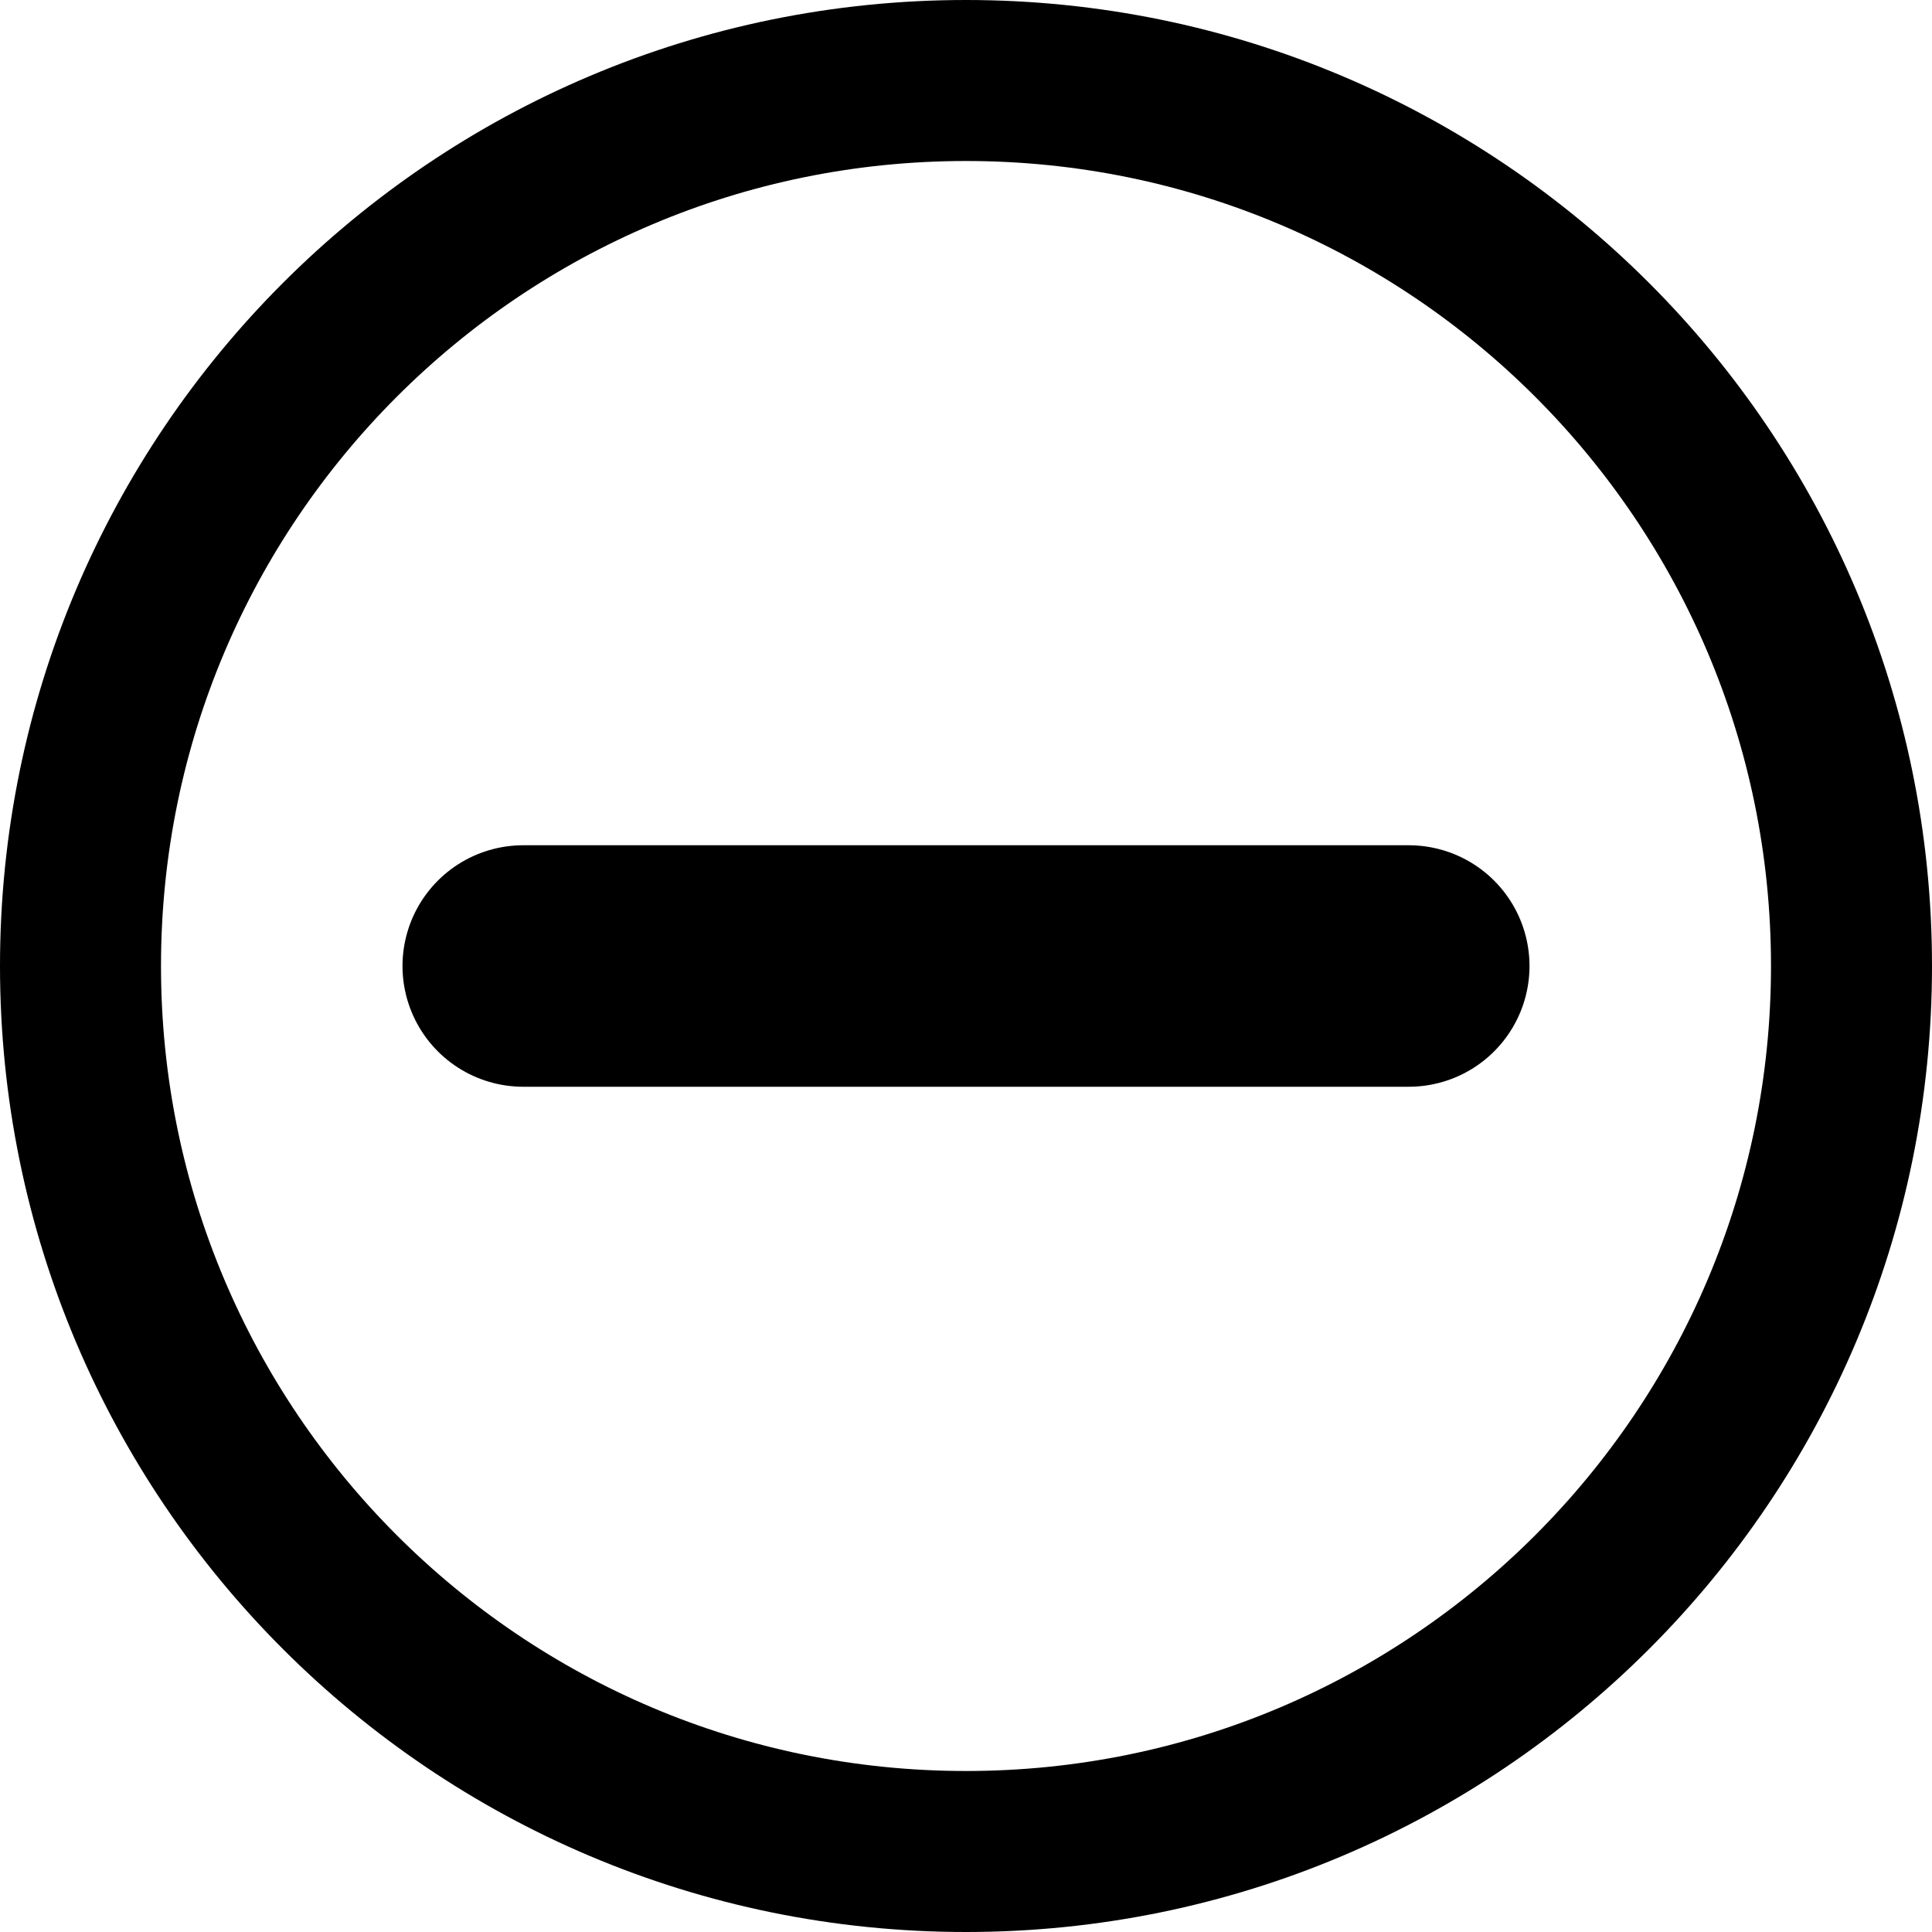
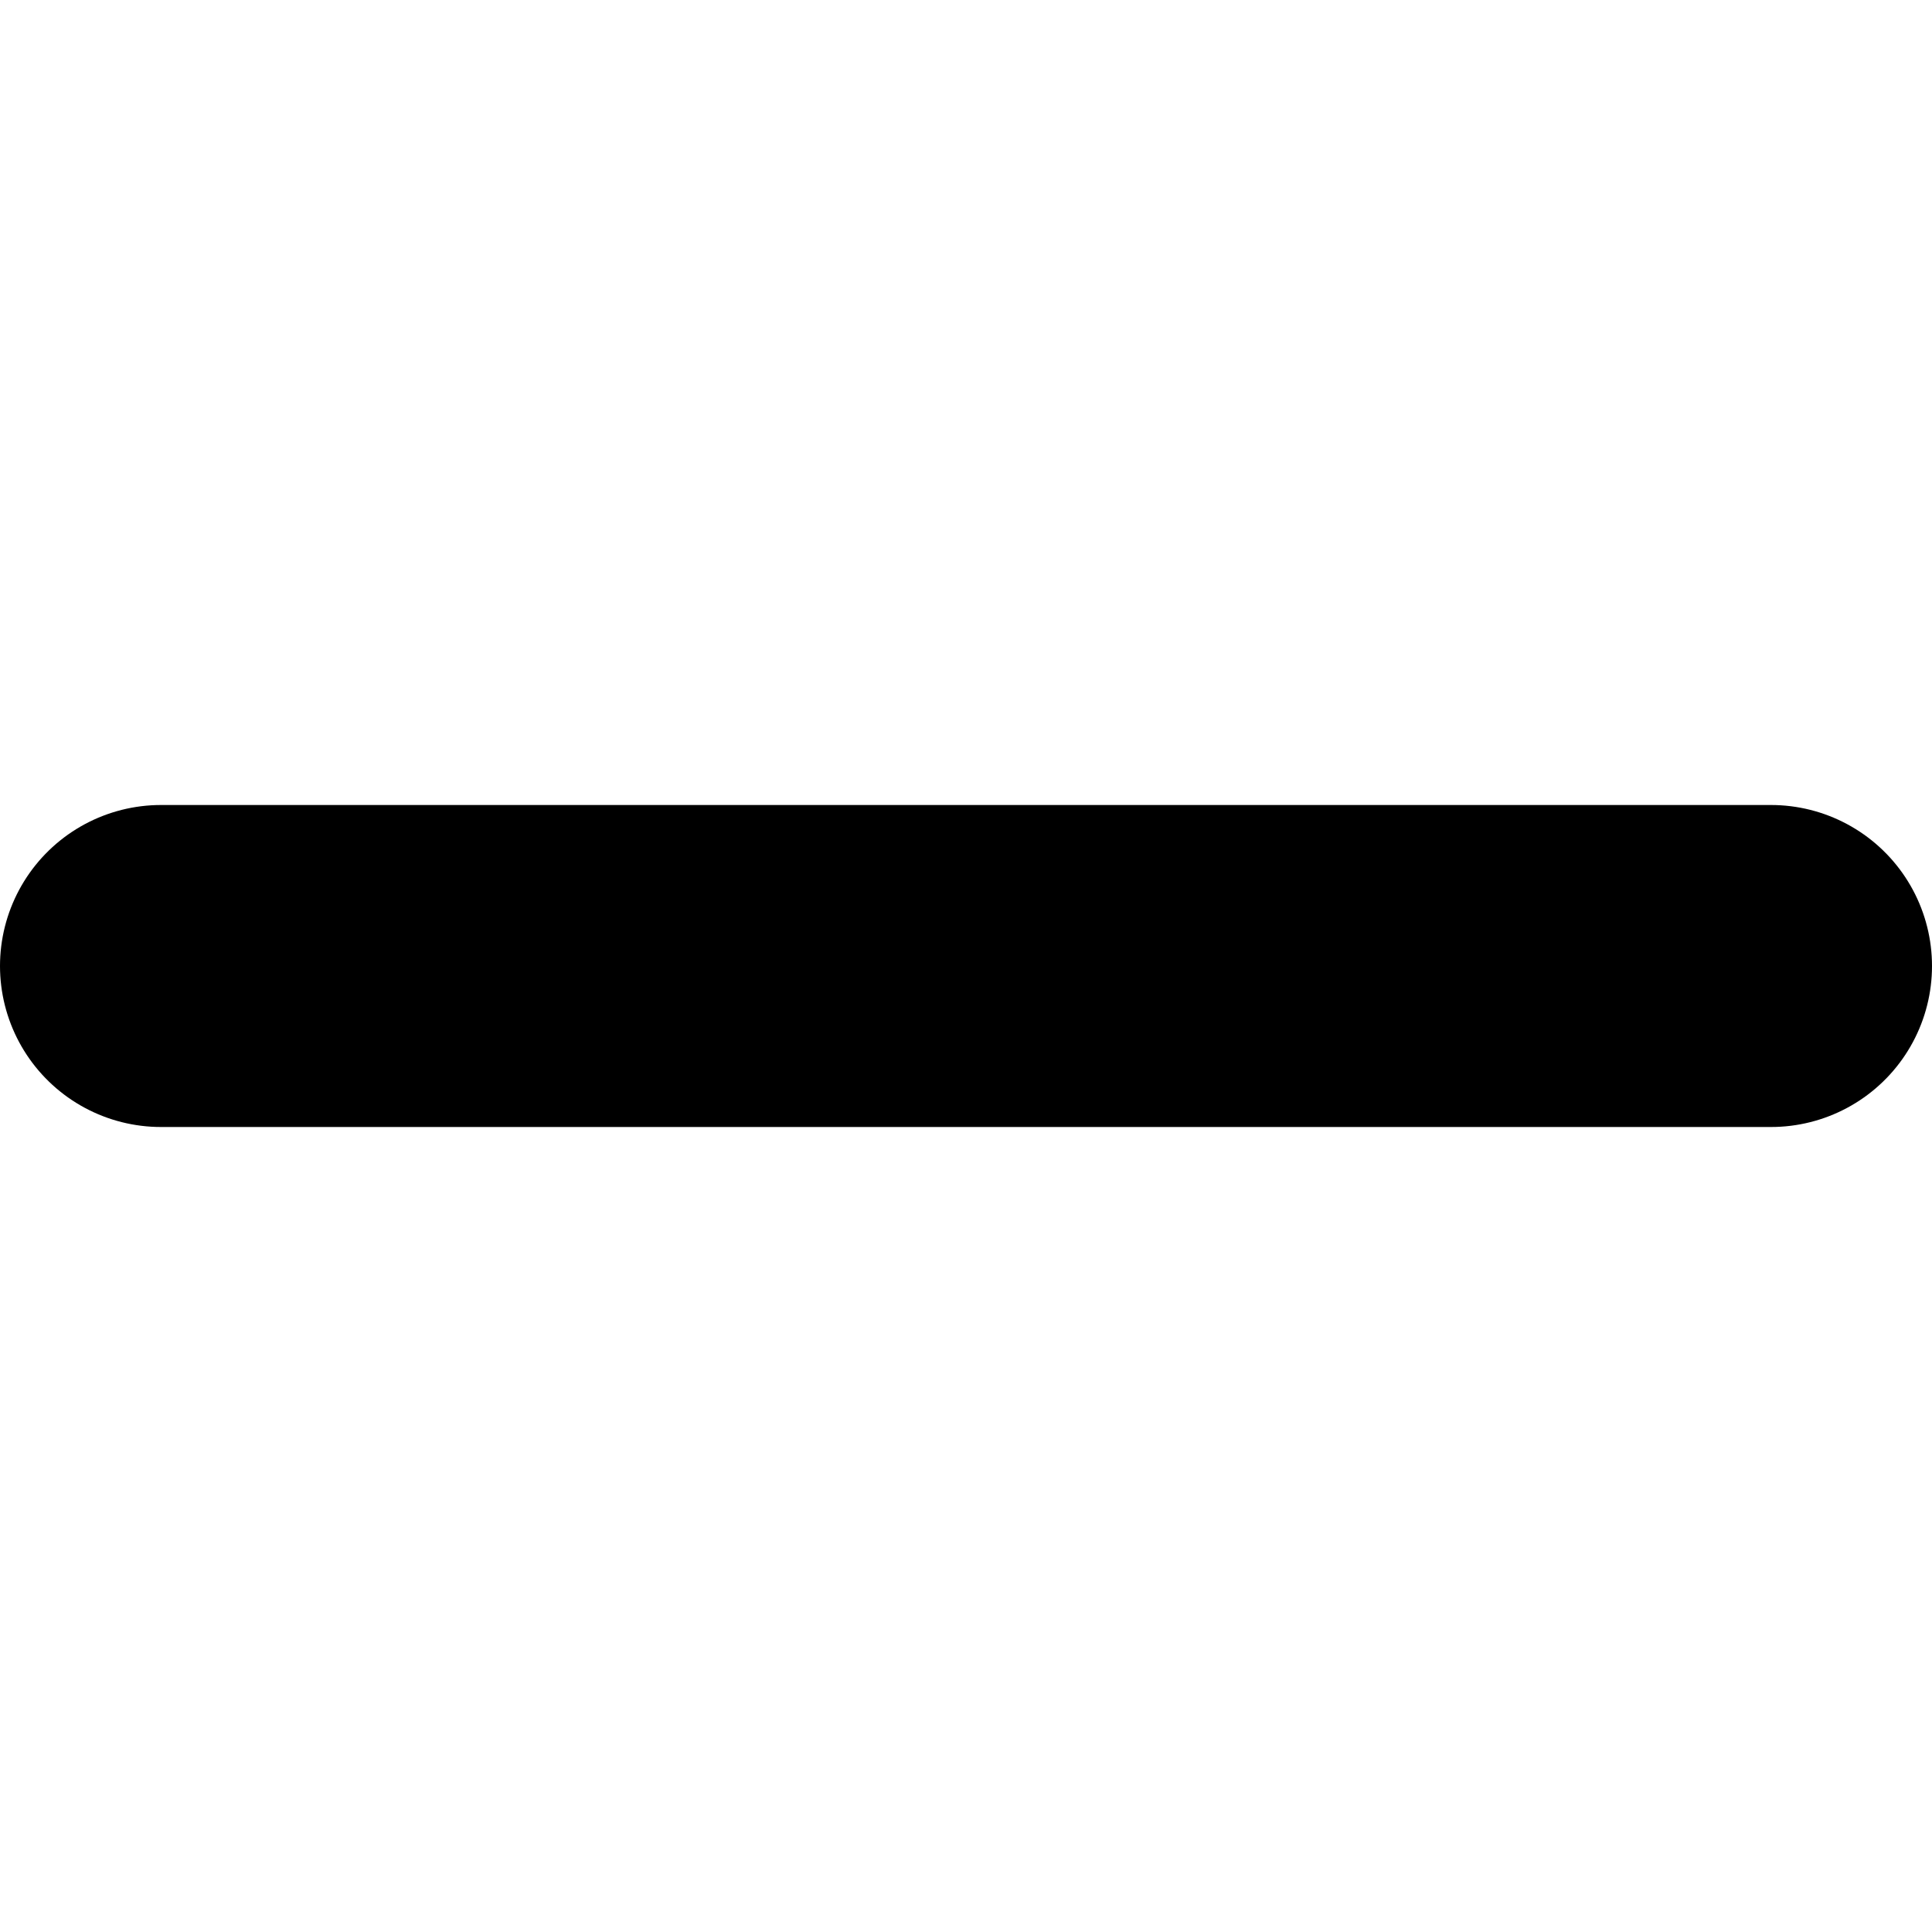
<svg xmlns="http://www.w3.org/2000/svg" viewBox="0 0 48 48">
-   <circle cx="24" cy="24" r="22" fill="none" stroke="#000" stroke-linecap="round" stroke-linejoin="round" stroke-width="4" />
-   <line x1="35" y1="24" x2="13" y2="24" fill="none" stroke="#000" stroke-linecap="round" stroke-linejoin="round" stroke-width="6" />
+   <line x1="44" y1="24" x2="4" y2="24" fill="none" stroke="#000" stroke-linecap="round" stroke-linejoin="round" stroke-width="8" />
</svg>
